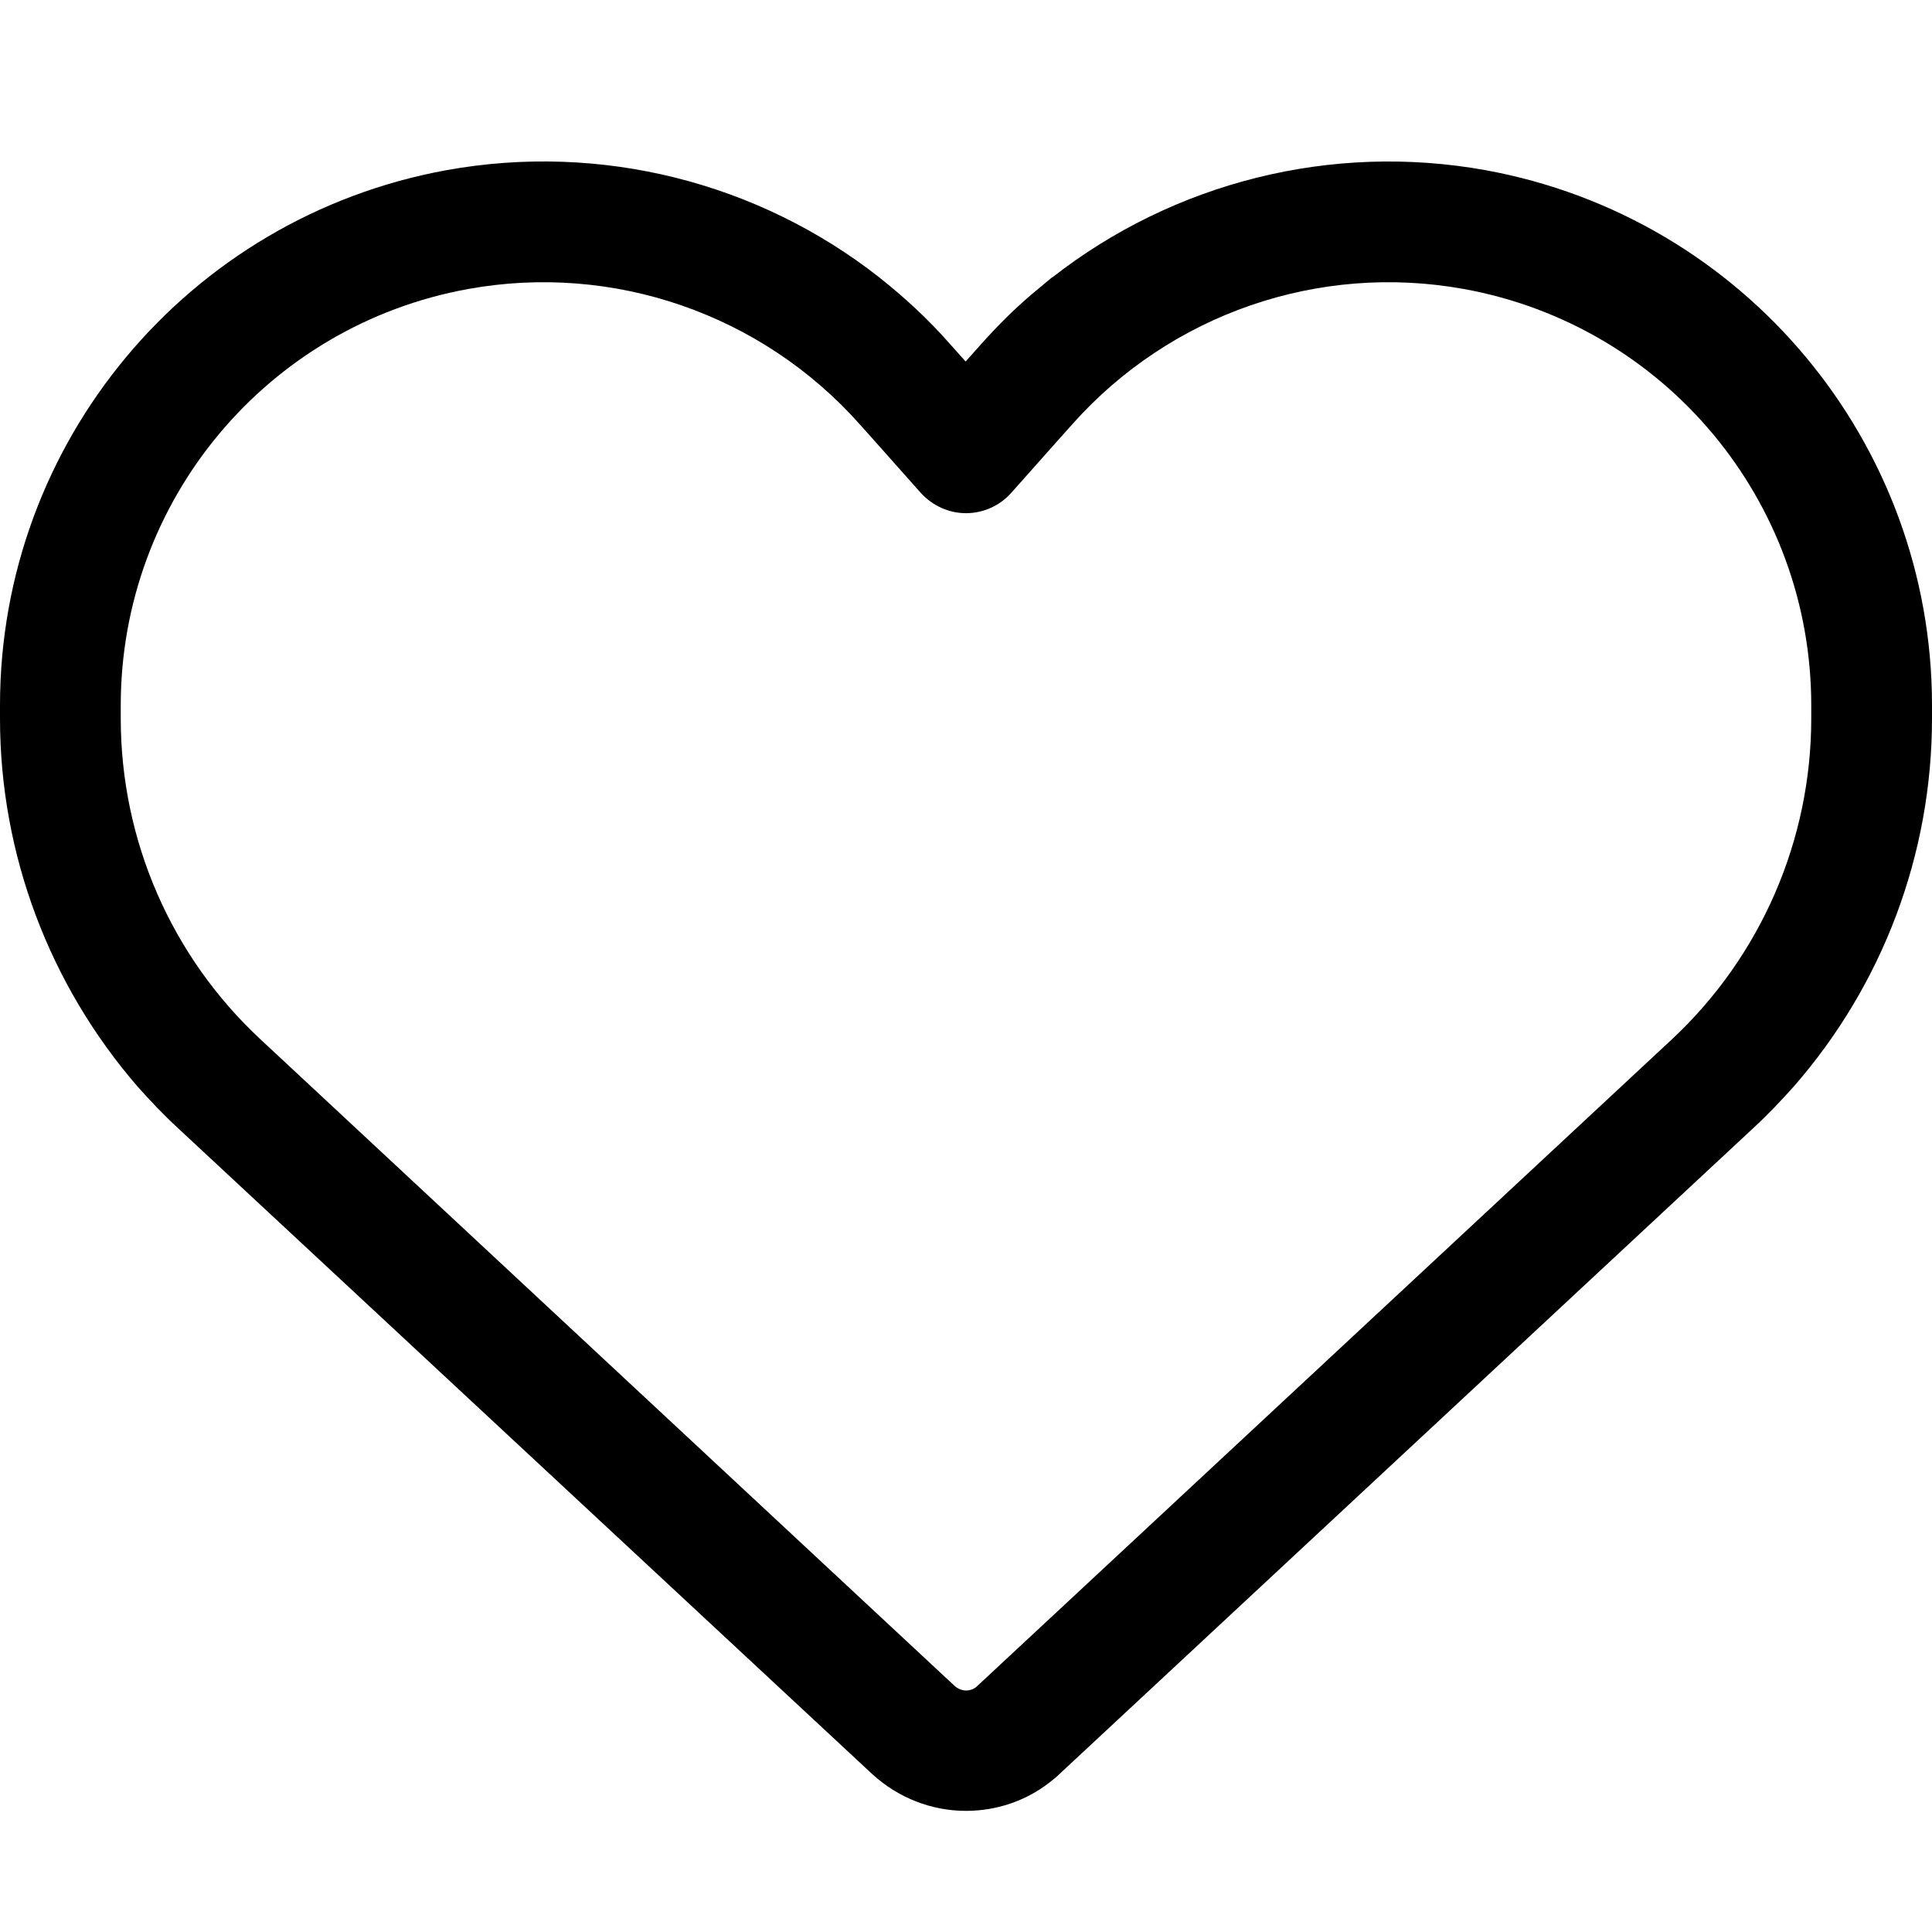
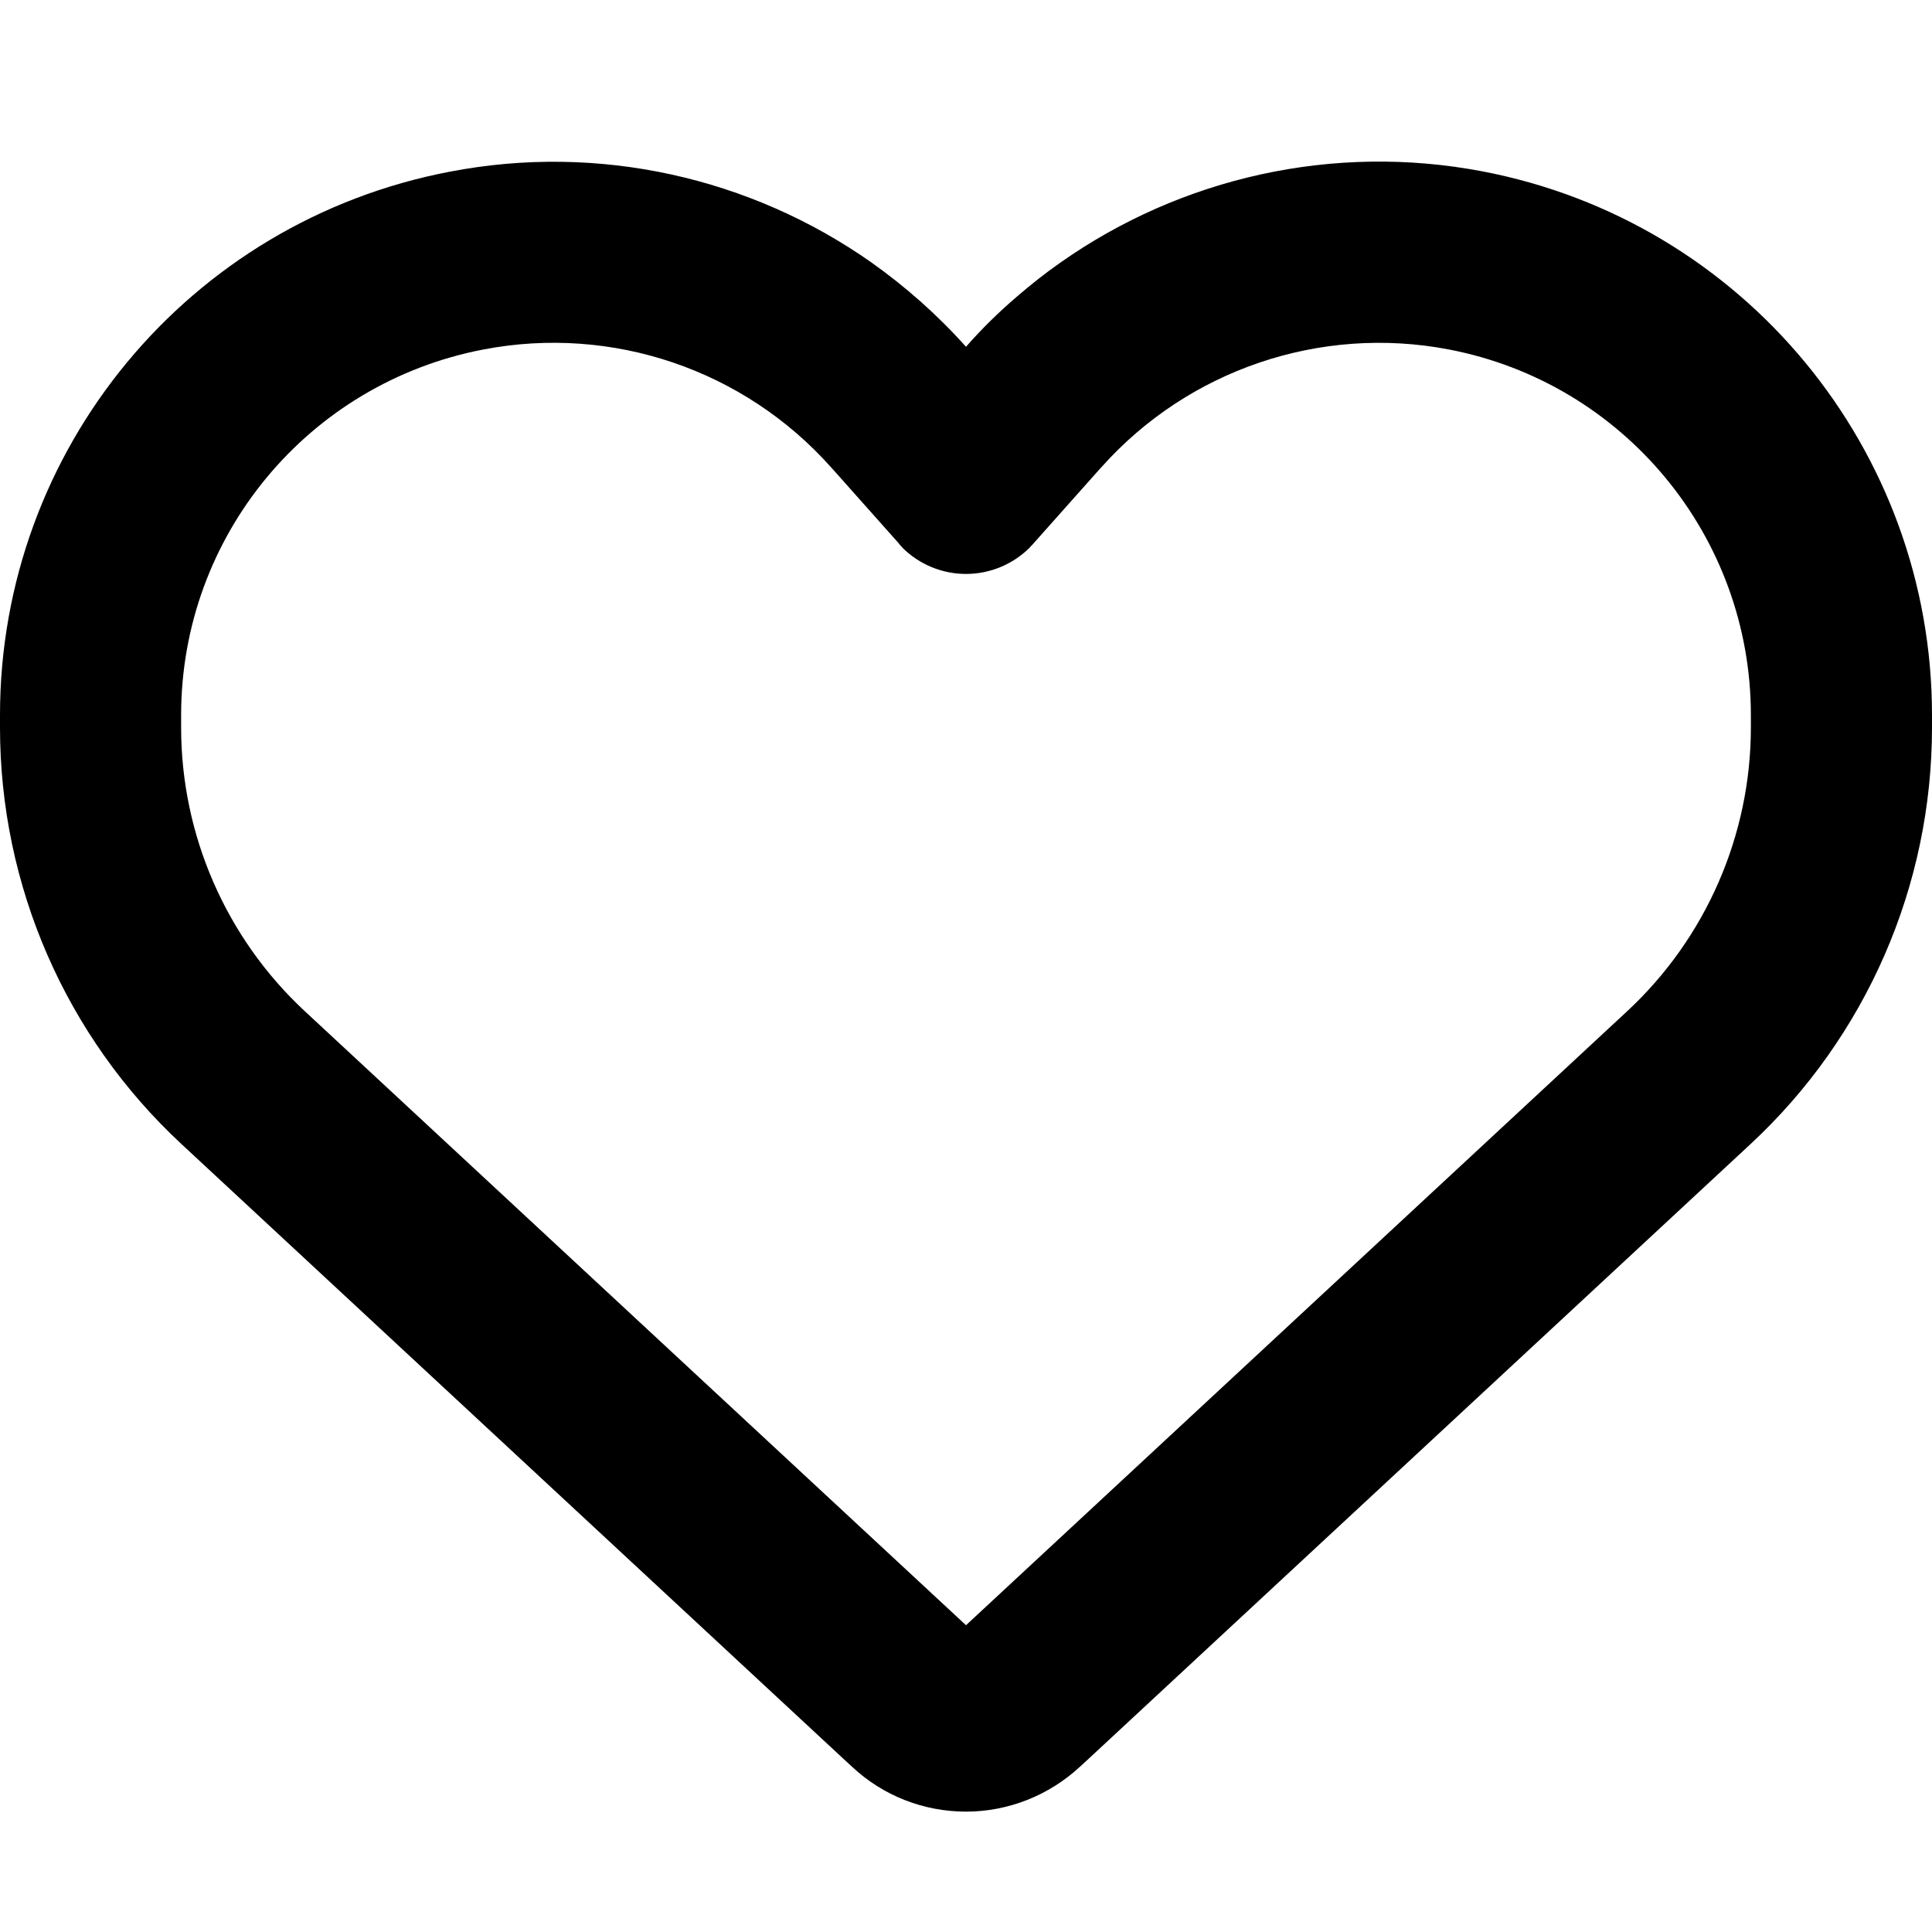
<svg xmlns="http://www.w3.org/2000/svg" viewBox="0 0 512 512">
-   <path d="M244 130.6l-12-13.5-4.2-4.7c-26-29.2-65.3-42.8-103.8-35.8c-53.3 9.7-92 56.1-92 110.3l0 3.5c0 32.3 13.4 63.1 37.1 85.1L253 446.8c.8 .7 1.9 1.2 3 1.2s2.2-.4 3-1.2L443 275.5c23.6-22 37-52.8 37-85.1l0-3.5c0-54.2-38.7-100.6-92-110.3c-38.5-7-77.8 6.6-103.8 35.8l-4.2 4.7-12 13.5c-3 3.4-7.4 5.4-12 5.4s-8.9-2-12-5.4zm34.9-57.1C311 48.4 352.7 37.7 393.7 45.1C462.2 57.6 512 117.3 512 186.9l0 3.5c0 36-13.1 70.6-36.6 97.5c-3.4 3.8-6.9 7.5-10.7 11l-184 171.3c-.8 .8-1.7 1.5-2.6 2.2c-6.3 4.9-14.1 7.5-22.1 7.5c-9.2 0-18-3.5-24.8-9.7L47.2 299c-3.8-3.5-7.3-7.2-10.7-11C13.1 261 0 226.4 0 190.4l0-3.5C0 117.3 49.8 57.6 118.3 45.1c40.9-7.4 82.6 3.2 114.7 28.4c6.7 5.3 13 11.1 18.7 17.6l4.2 4.7 4.2-4.7c4.2-4.7 8.6-9.1 13.3-13.1c1.8-1.5 3.6-3 5.4-4.5z" />
+   <path d="M225.8 468.2l-2.5-2.3L48.1 303.2C17.4 274.7 0 234.7 0 192.8l0-3.3c0-70.4 50-130.8 119.2-144C158.6 37.9 198.9 47 231 69.6c9 6.4 17.4 13.8 25 22.3c4.2-4.8 8.7-9.2 13.5-13.3c3.7-3.2 7.5-6.2 11.5-9c0 0 0 0 0 0C313.1 47 353.4 37.9 392.8 45.4C462 58.6 512 119.1 512 189.5l0 3.3c0 41.9-17.4 81.9-48.1 110.4L288.7 465.9l-2.5 2.3c-8.2 7.6-19 11.9-30.2 11.9s-22-4.2-30.2-11.9zM239.1 145c-.4-.3-.7-.7-1-1.1l-17.8-20-.1-.1s0 0 0 0c-23.1-25.9-58-37.7-92-31.2C81.6 101.5 48 142.1 48 189.5l0 3.3c0 28.5 11.9 55.8 32.8 75.2L256 430.7 431.2 268c20.9-19.4 32.8-46.7 32.8-75.2l0-3.3c0-47.3-33.6-88-80.1-96.9c-34-6.5-69 5.4-92 31.2c0 0 0 0-.1 .1s0 0-.1 .1l-17.8 20c-.3 .4-.7 .7-1 1.1c-4.5 4.5-10.6 7-16.9 7s-12.4-2.5-16.9-7z" />
</svg>
